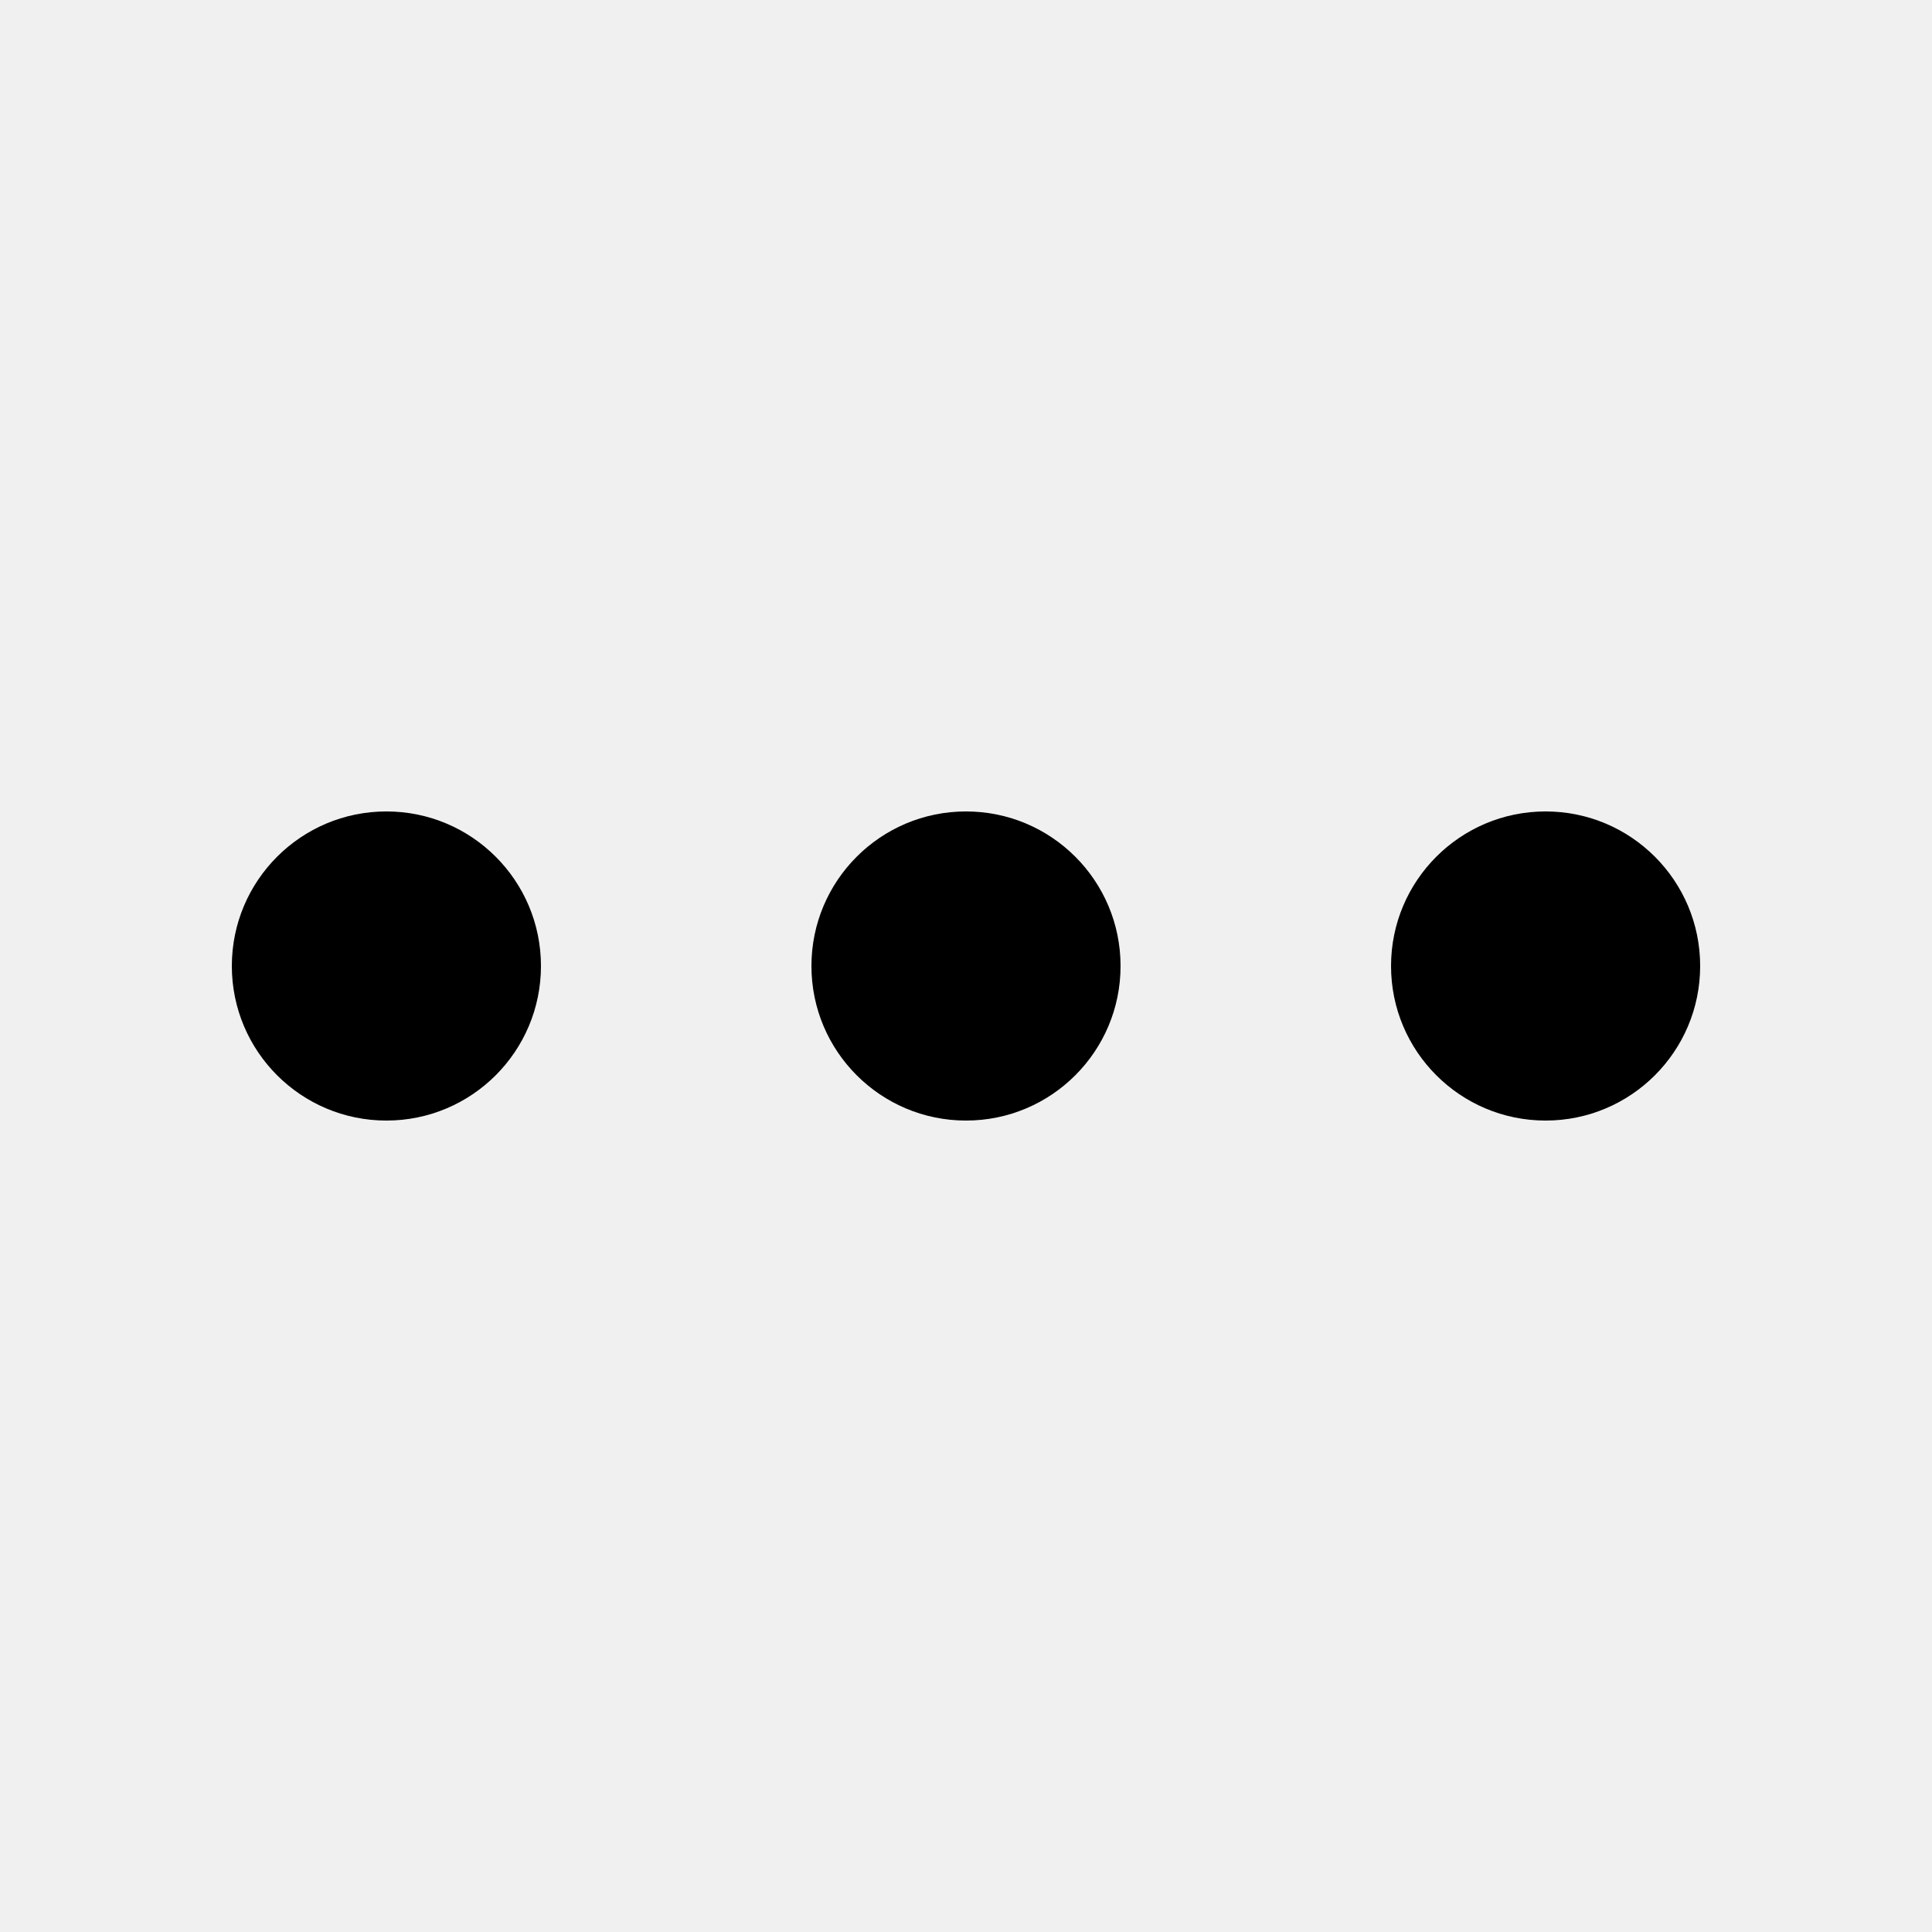
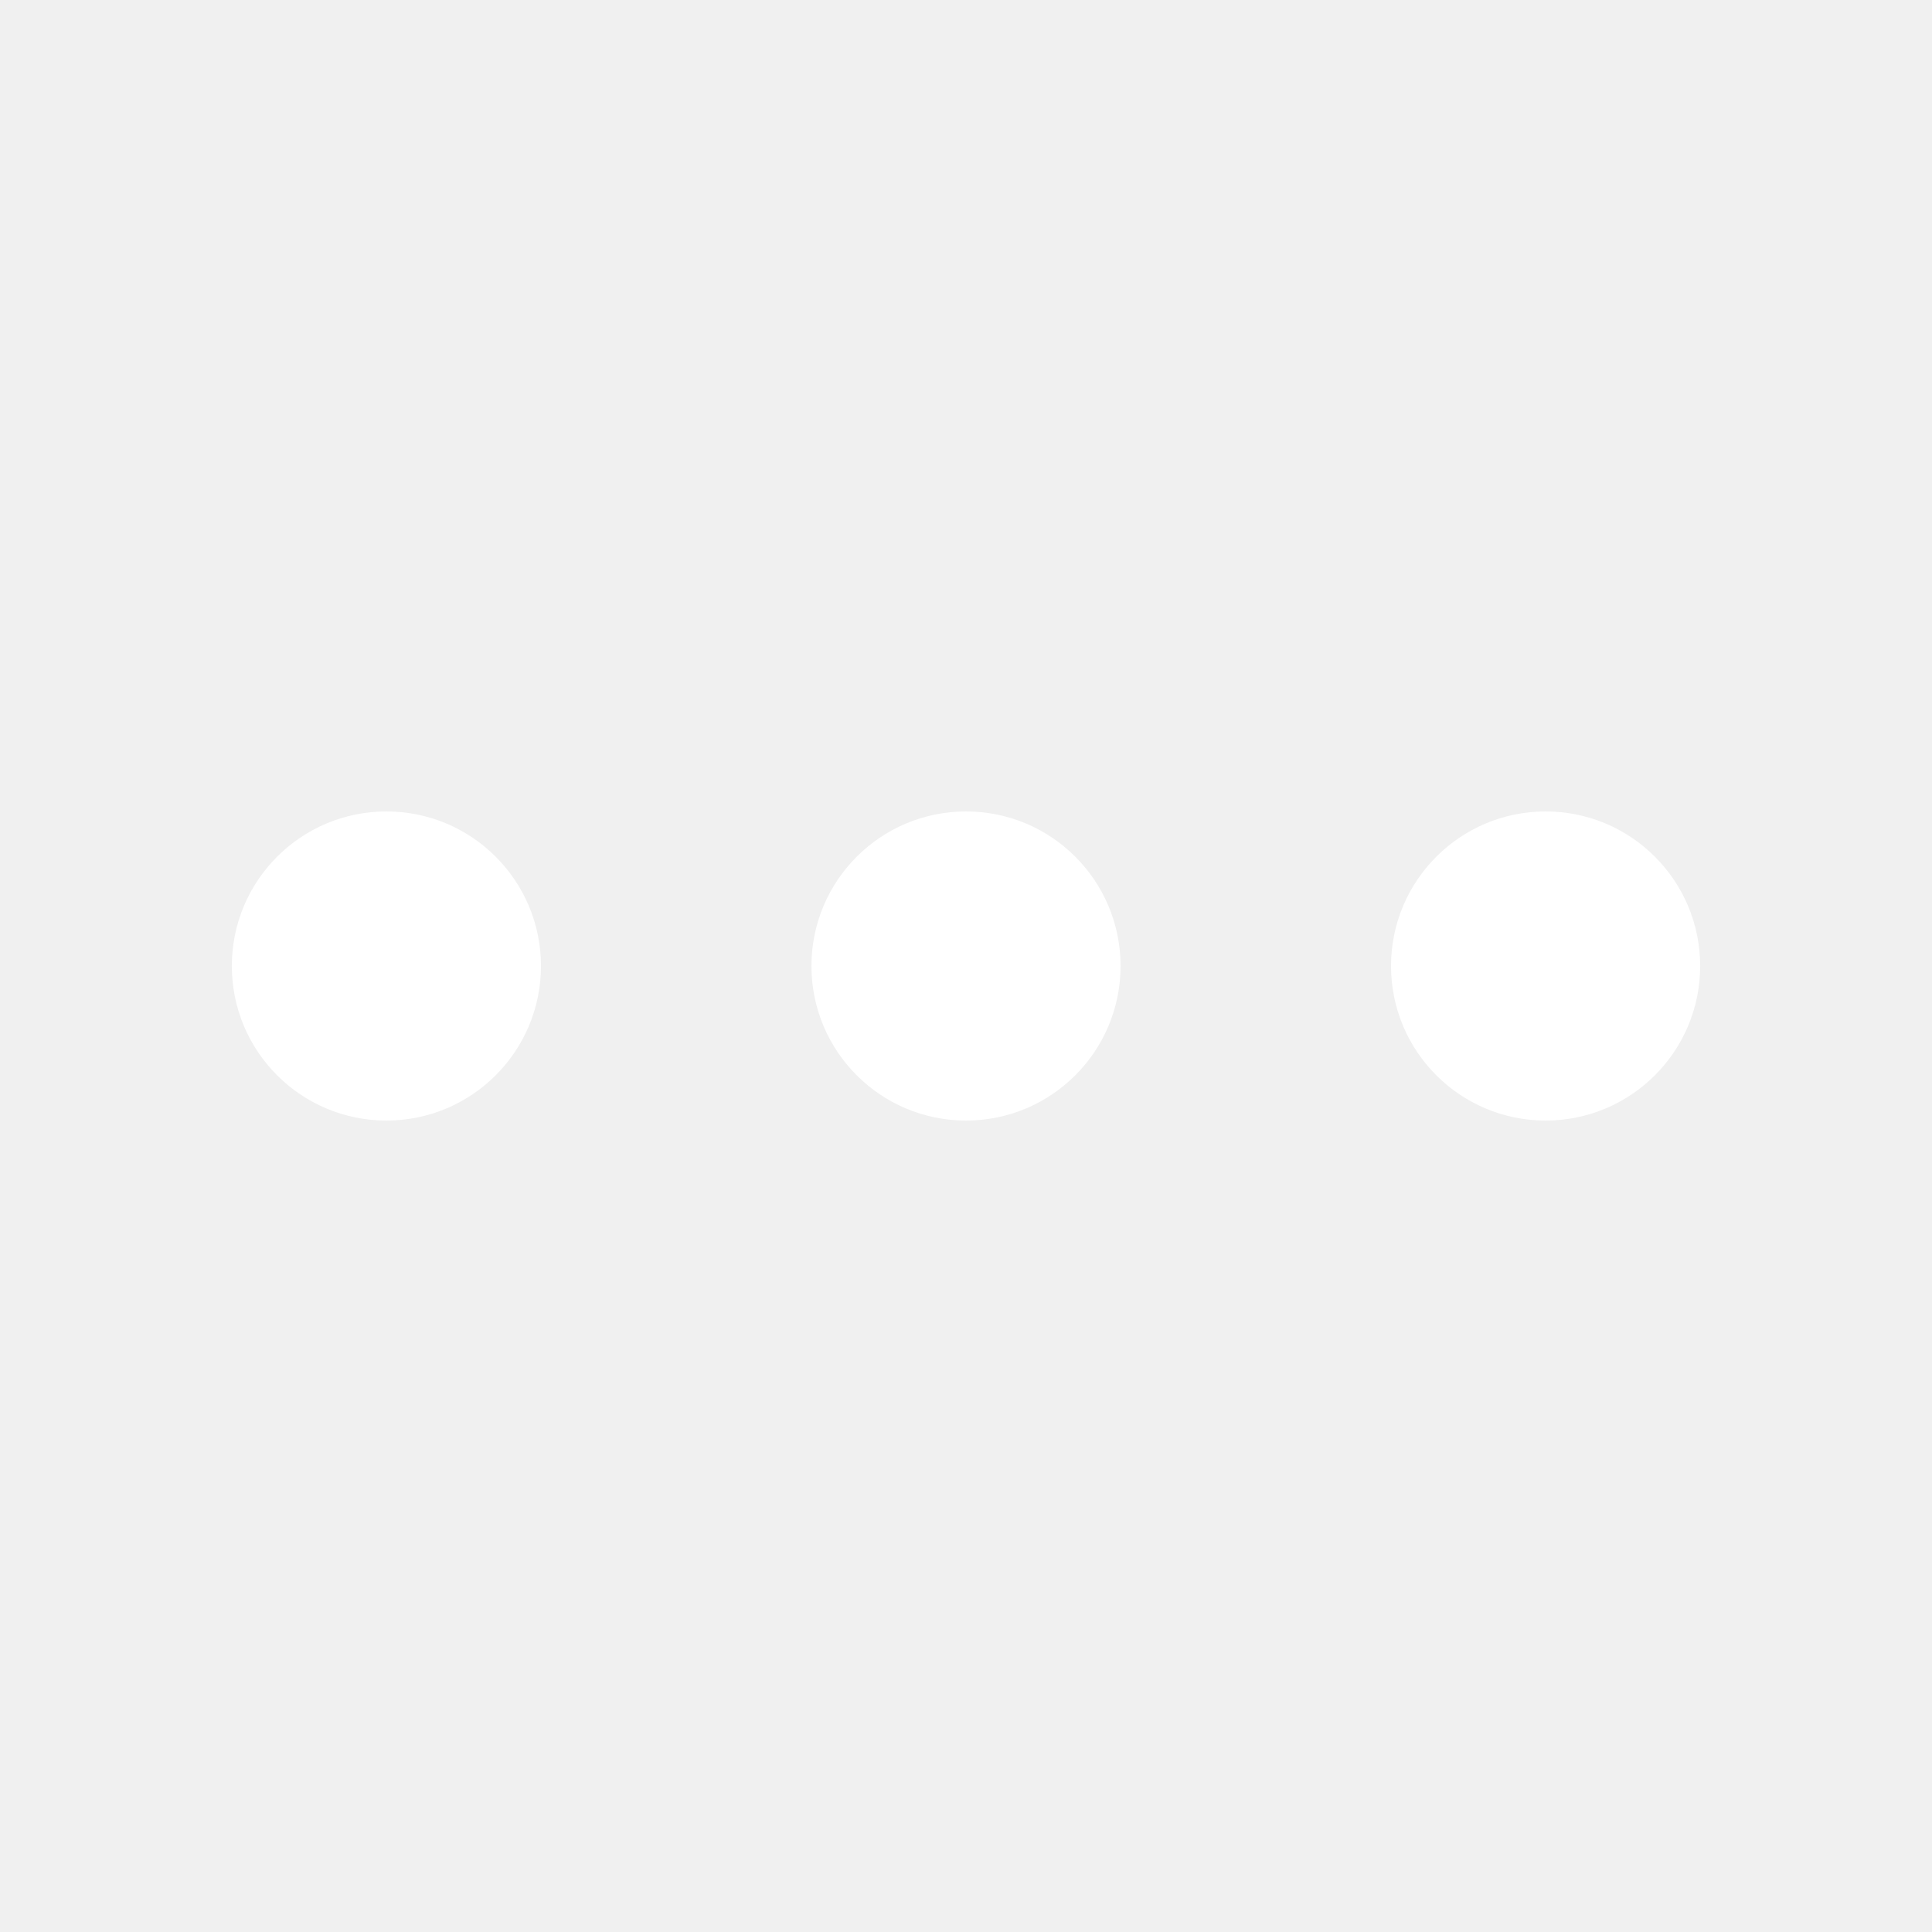
- <svg xmlns="http://www.w3.org/2000/svg" id="Capa_1" data-name="Capa 1" viewBox="0 0 50 50">
+ <svg xmlns="http://www.w3.org/2000/svg" id="Capa_1" data-name="Capa 1" viewBox="0 0 50 50" fill="#fff">
  <circle cx="10" cy="25" r="4" />
  <circle cx="25" cy="25" r="4" />
  <circle cx="40" cy="25" r="4" />
</svg>
